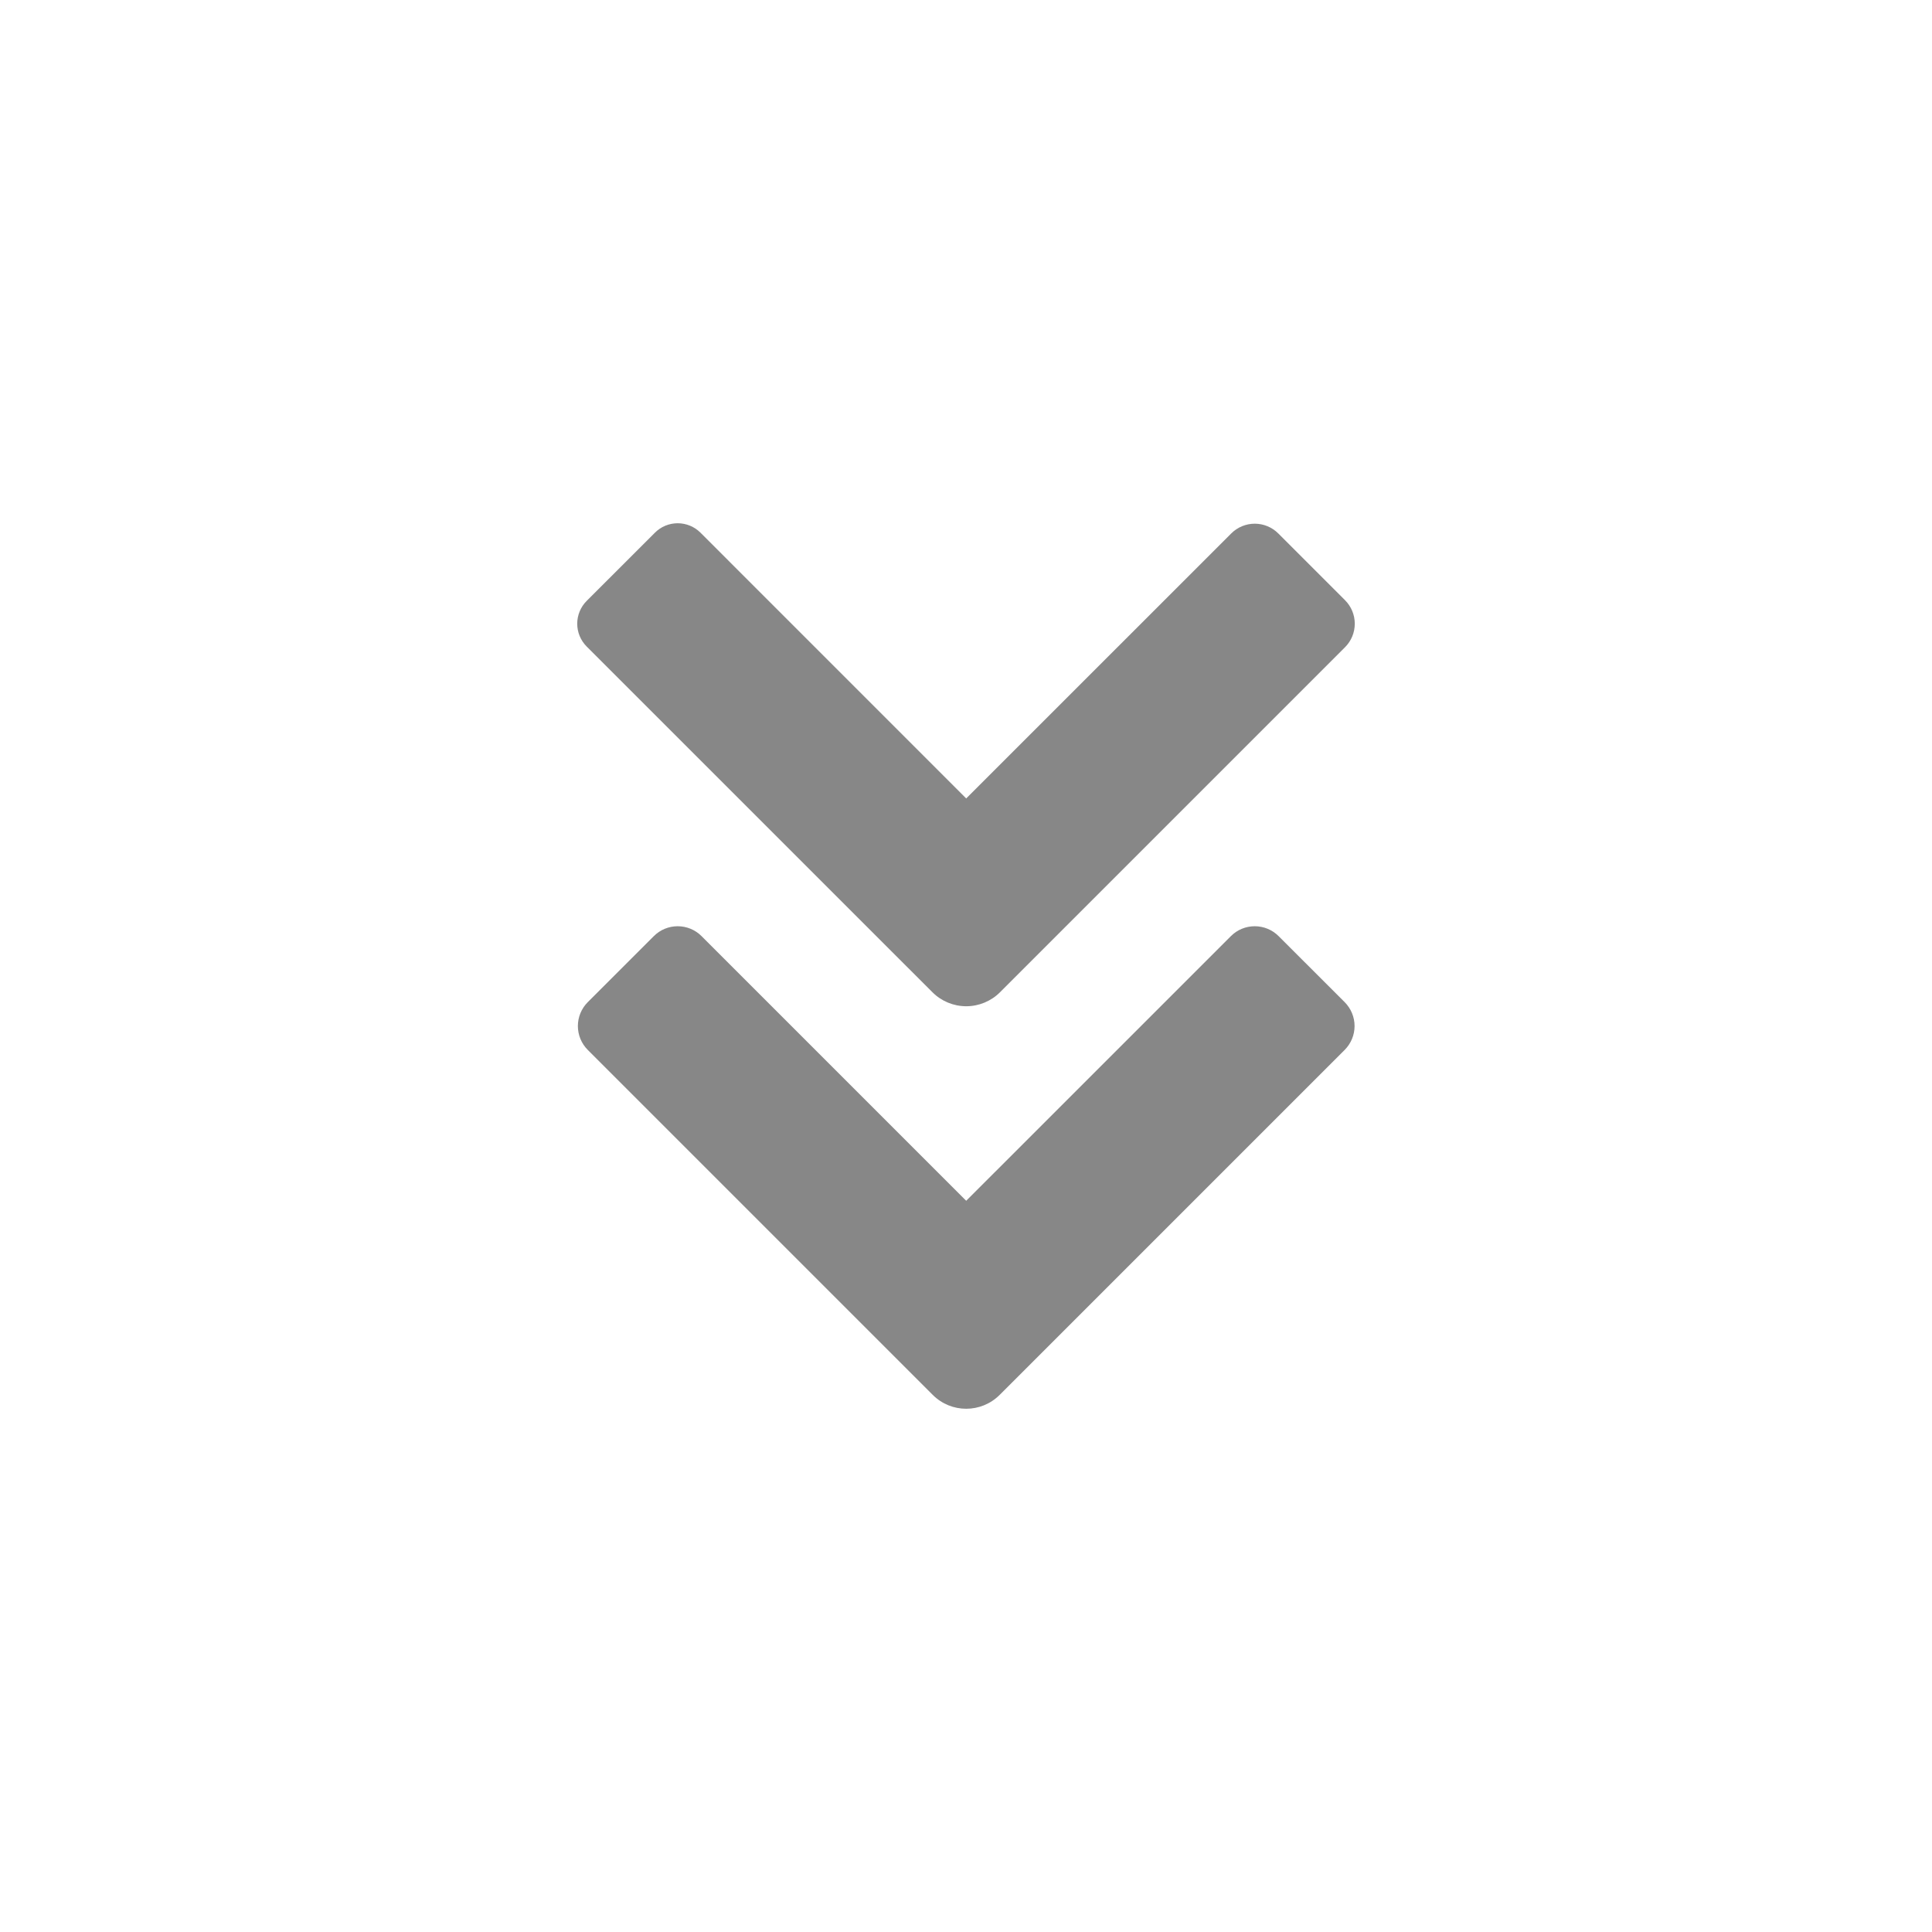
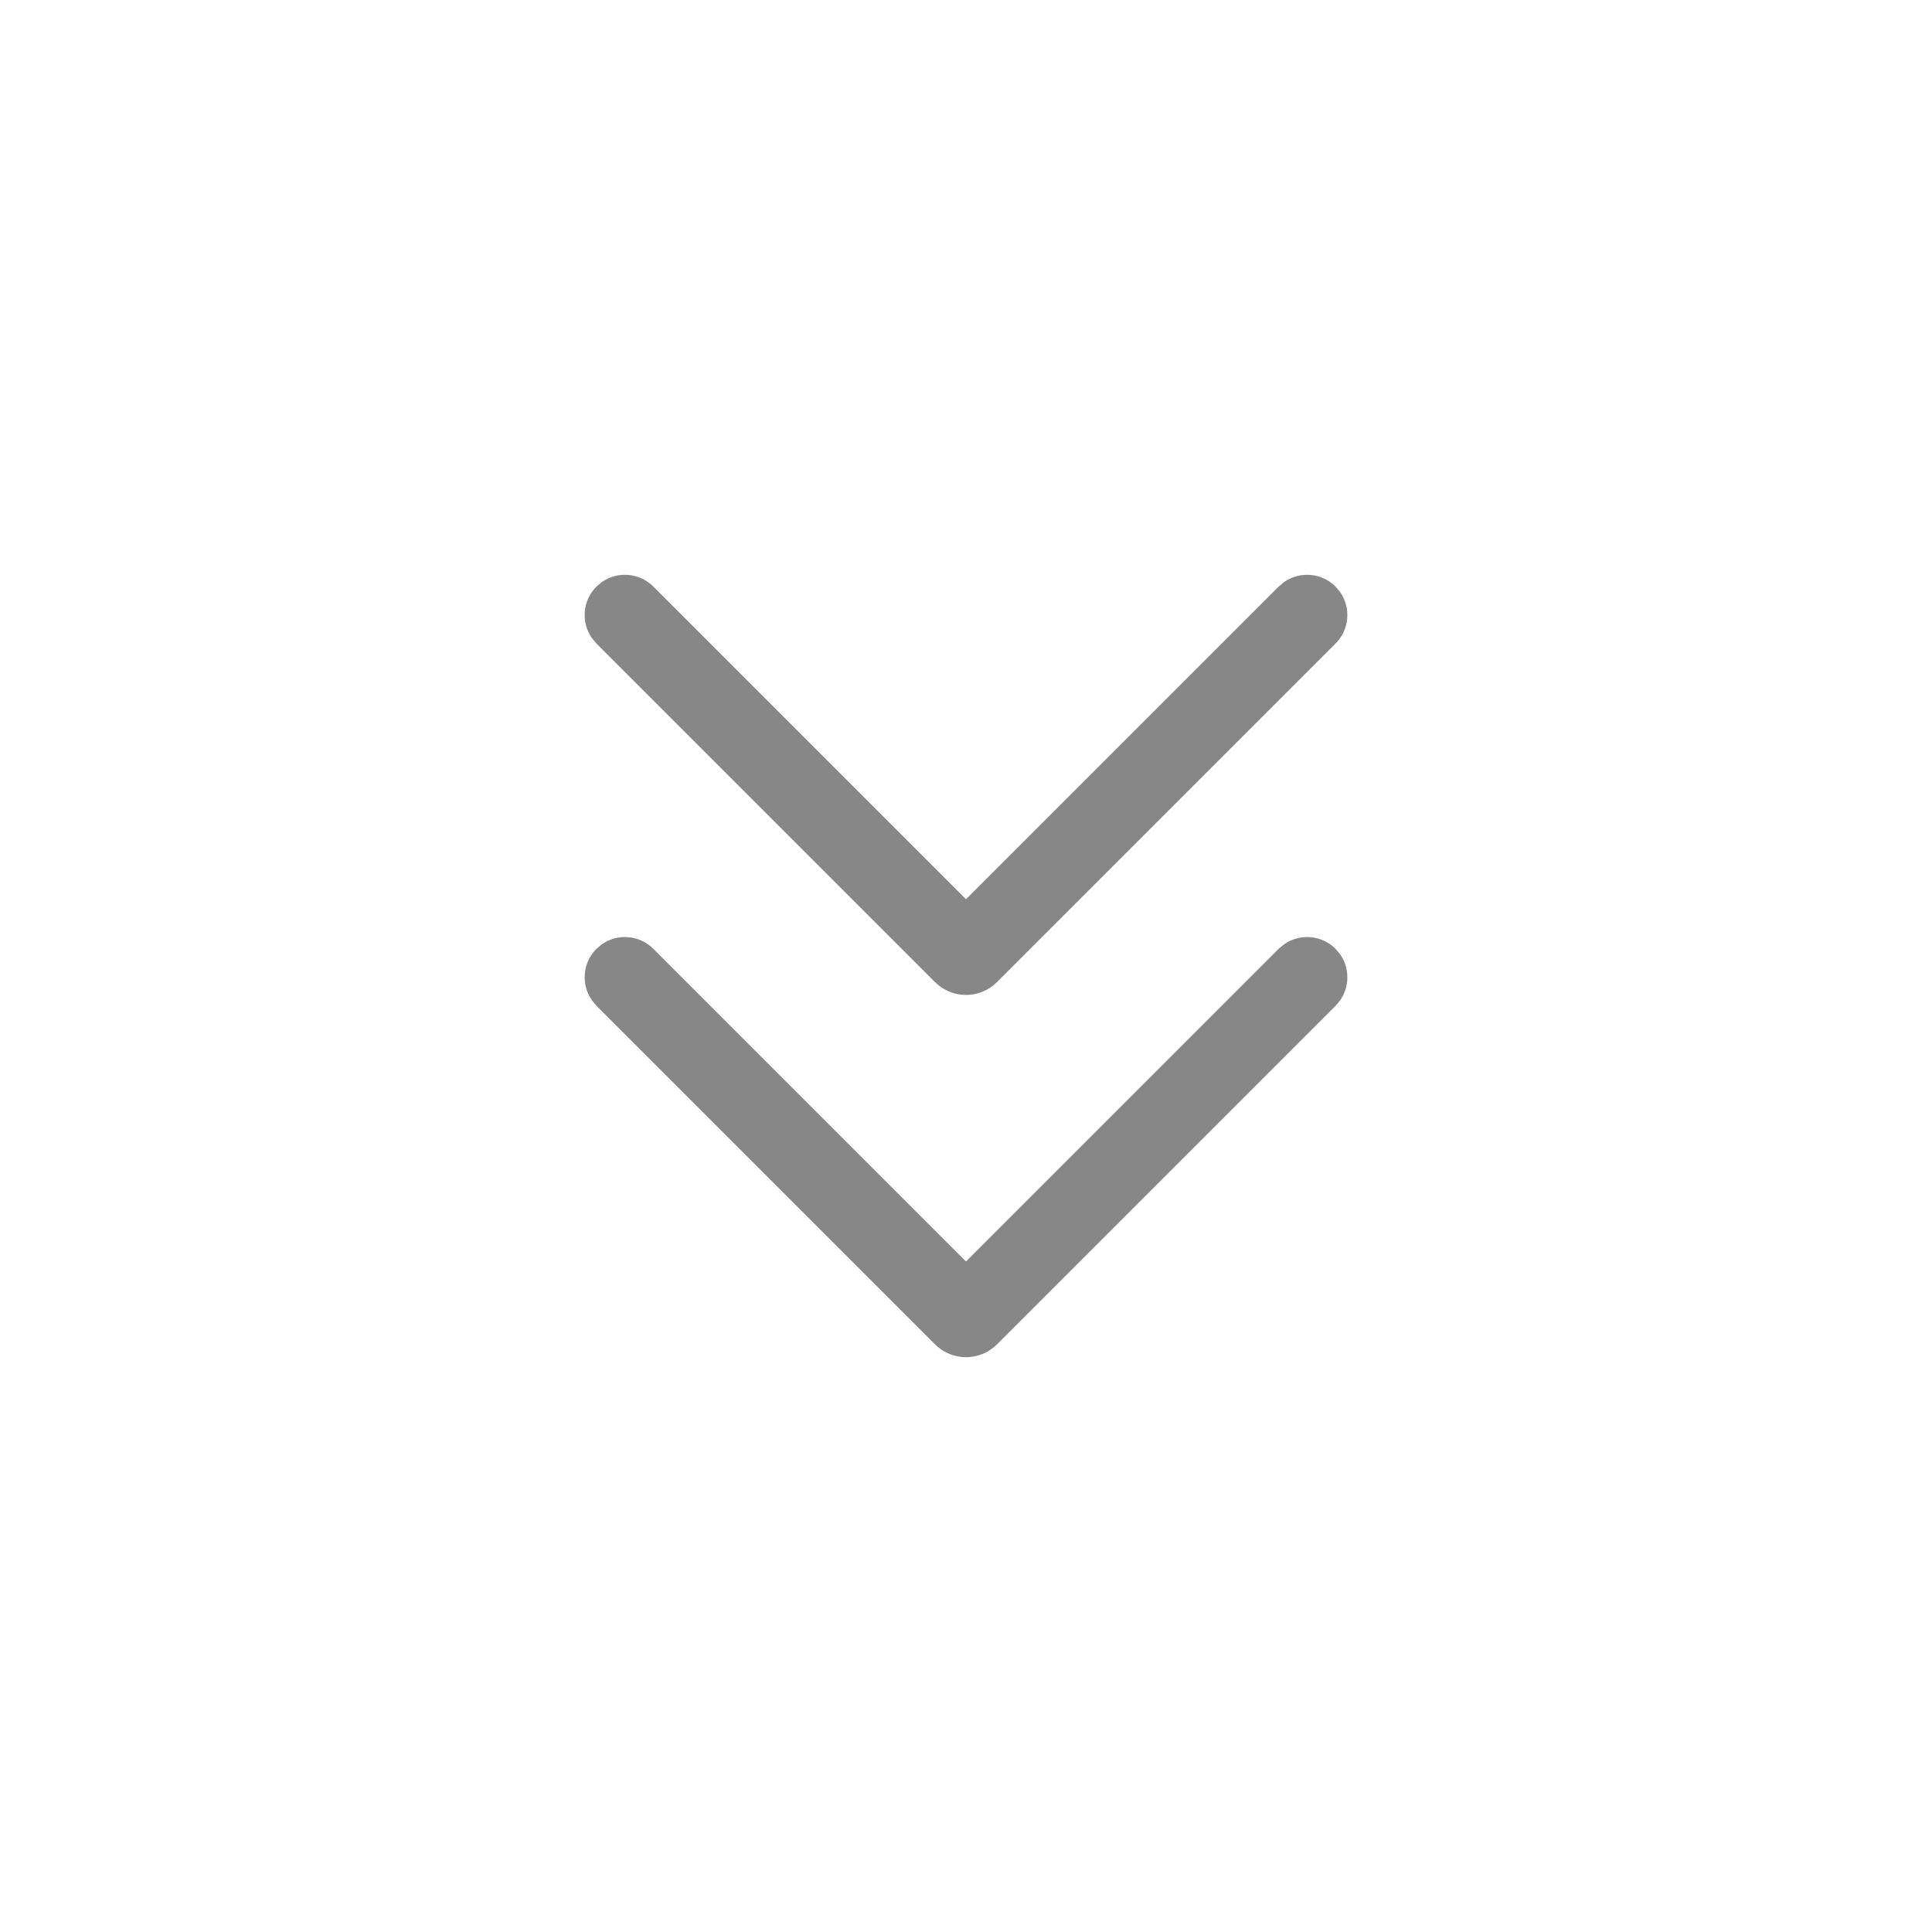
<svg xmlns="http://www.w3.org/2000/svg" clip-rule="evenodd" fill-rule="evenodd" stroke-linejoin="round" stroke-miterlimit="2" viewBox="0 0 48 48">
-   <path d="m0 0h16v16h-16z" fill="none" stroke-width=".667" />
-   <path d="m25.419 34.074-.582.581c-.459.46-1.204.46-1.663.001l-8.571-8.571c-.157-.157-.246-.371-.246-.594 0-.222.089-.436.246-.593l1.641-1.64c.157-.158.37-.246.593-.246.222 0 .436.088.593.246l6.575 6.575 6.576-6.575c.157-.158.37-.246.593-.246s.436.089.593.246l1.641 1.64c.157.158.246.371.246.594 0 .222-.089.435-.246.593zm1.414-11.41-1.989 1.989c-.222.222-.524.347-.838.347-.315 0-.617-.125-.839-.347l-8.592-8.591c-.15-.151-.234-.354-.234-.566s.084-.416.234-.566l1.697-1.696c.149-.15.353-.234.565-.234s.415.084.566.234l6.602 6.603 6.585-6.584c.155-.155.365-.242.584-.242s.429.087.584.242l1.659 1.659c.155.155.242.365.242.584s-.087.429-.242.584z" fill="#878787" />
+   <path d="m0 0h48v48h-48z" fill="none" stroke-width="3" />
+   <path d="m24 25.659-7.767 7.767c-.348.348-.887.386-1.277.116l-.137-.115c-.348-.347-.386-.888-.115-1.277l.114-.138s6.665-6.665 8.413-8.413c.425-.424 1.113-.424 1.538 0 1.748 1.748 8.413 8.413 8.413 8.413.348.348.385.886.115 1.276l-.114.137c-.347.349-.889.387-1.278.116l-.138-.115zm0-9-7.767 7.767c-.348.348-.887.386-1.277.116l-.137-.115c-.348-.347-.386-.888-.115-1.277l.114-.138s6.665-6.665 8.413-8.413c.425-.424 1.113-.424 1.538 0 1.748 1.748 8.413 8.413 8.413 8.413.348.348.385.886.115 1.276l-.114.137c-.347.349-.889.387-1.278.116l-.138-.115z" fill="#878787" fill-rule="nonzero" transform="matrix(1 0 0 -1 0 48)" />
</svg>
